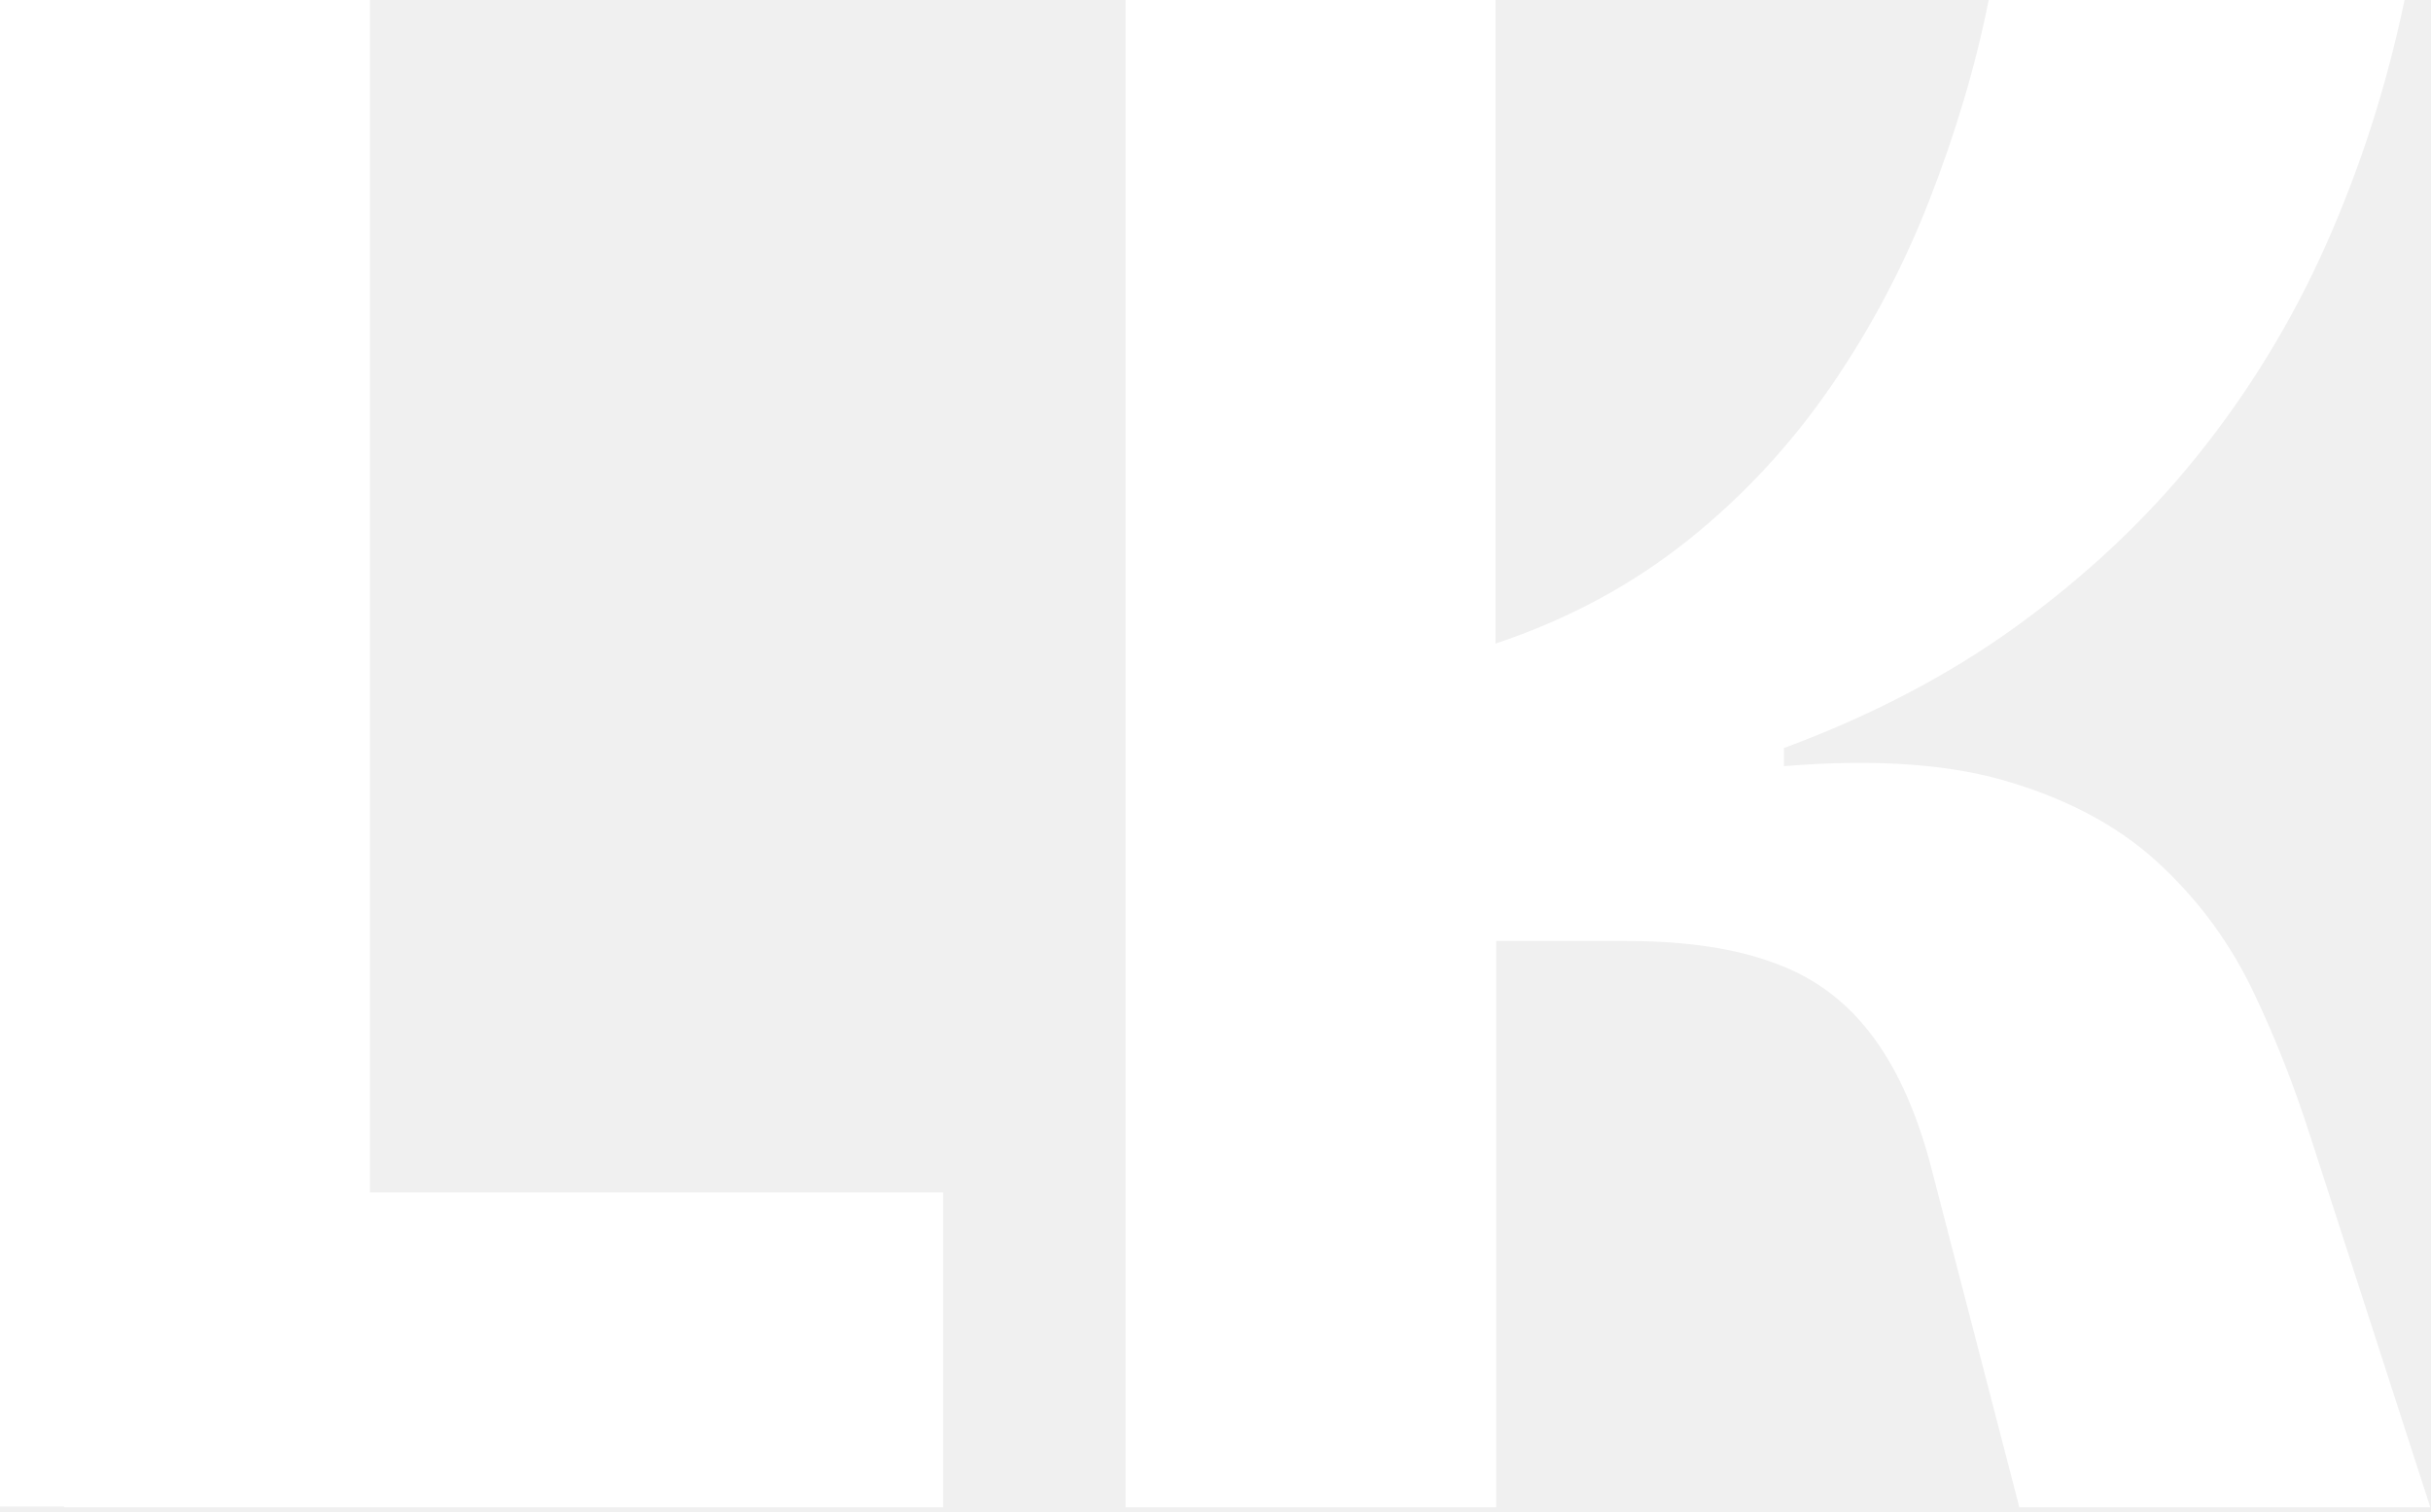
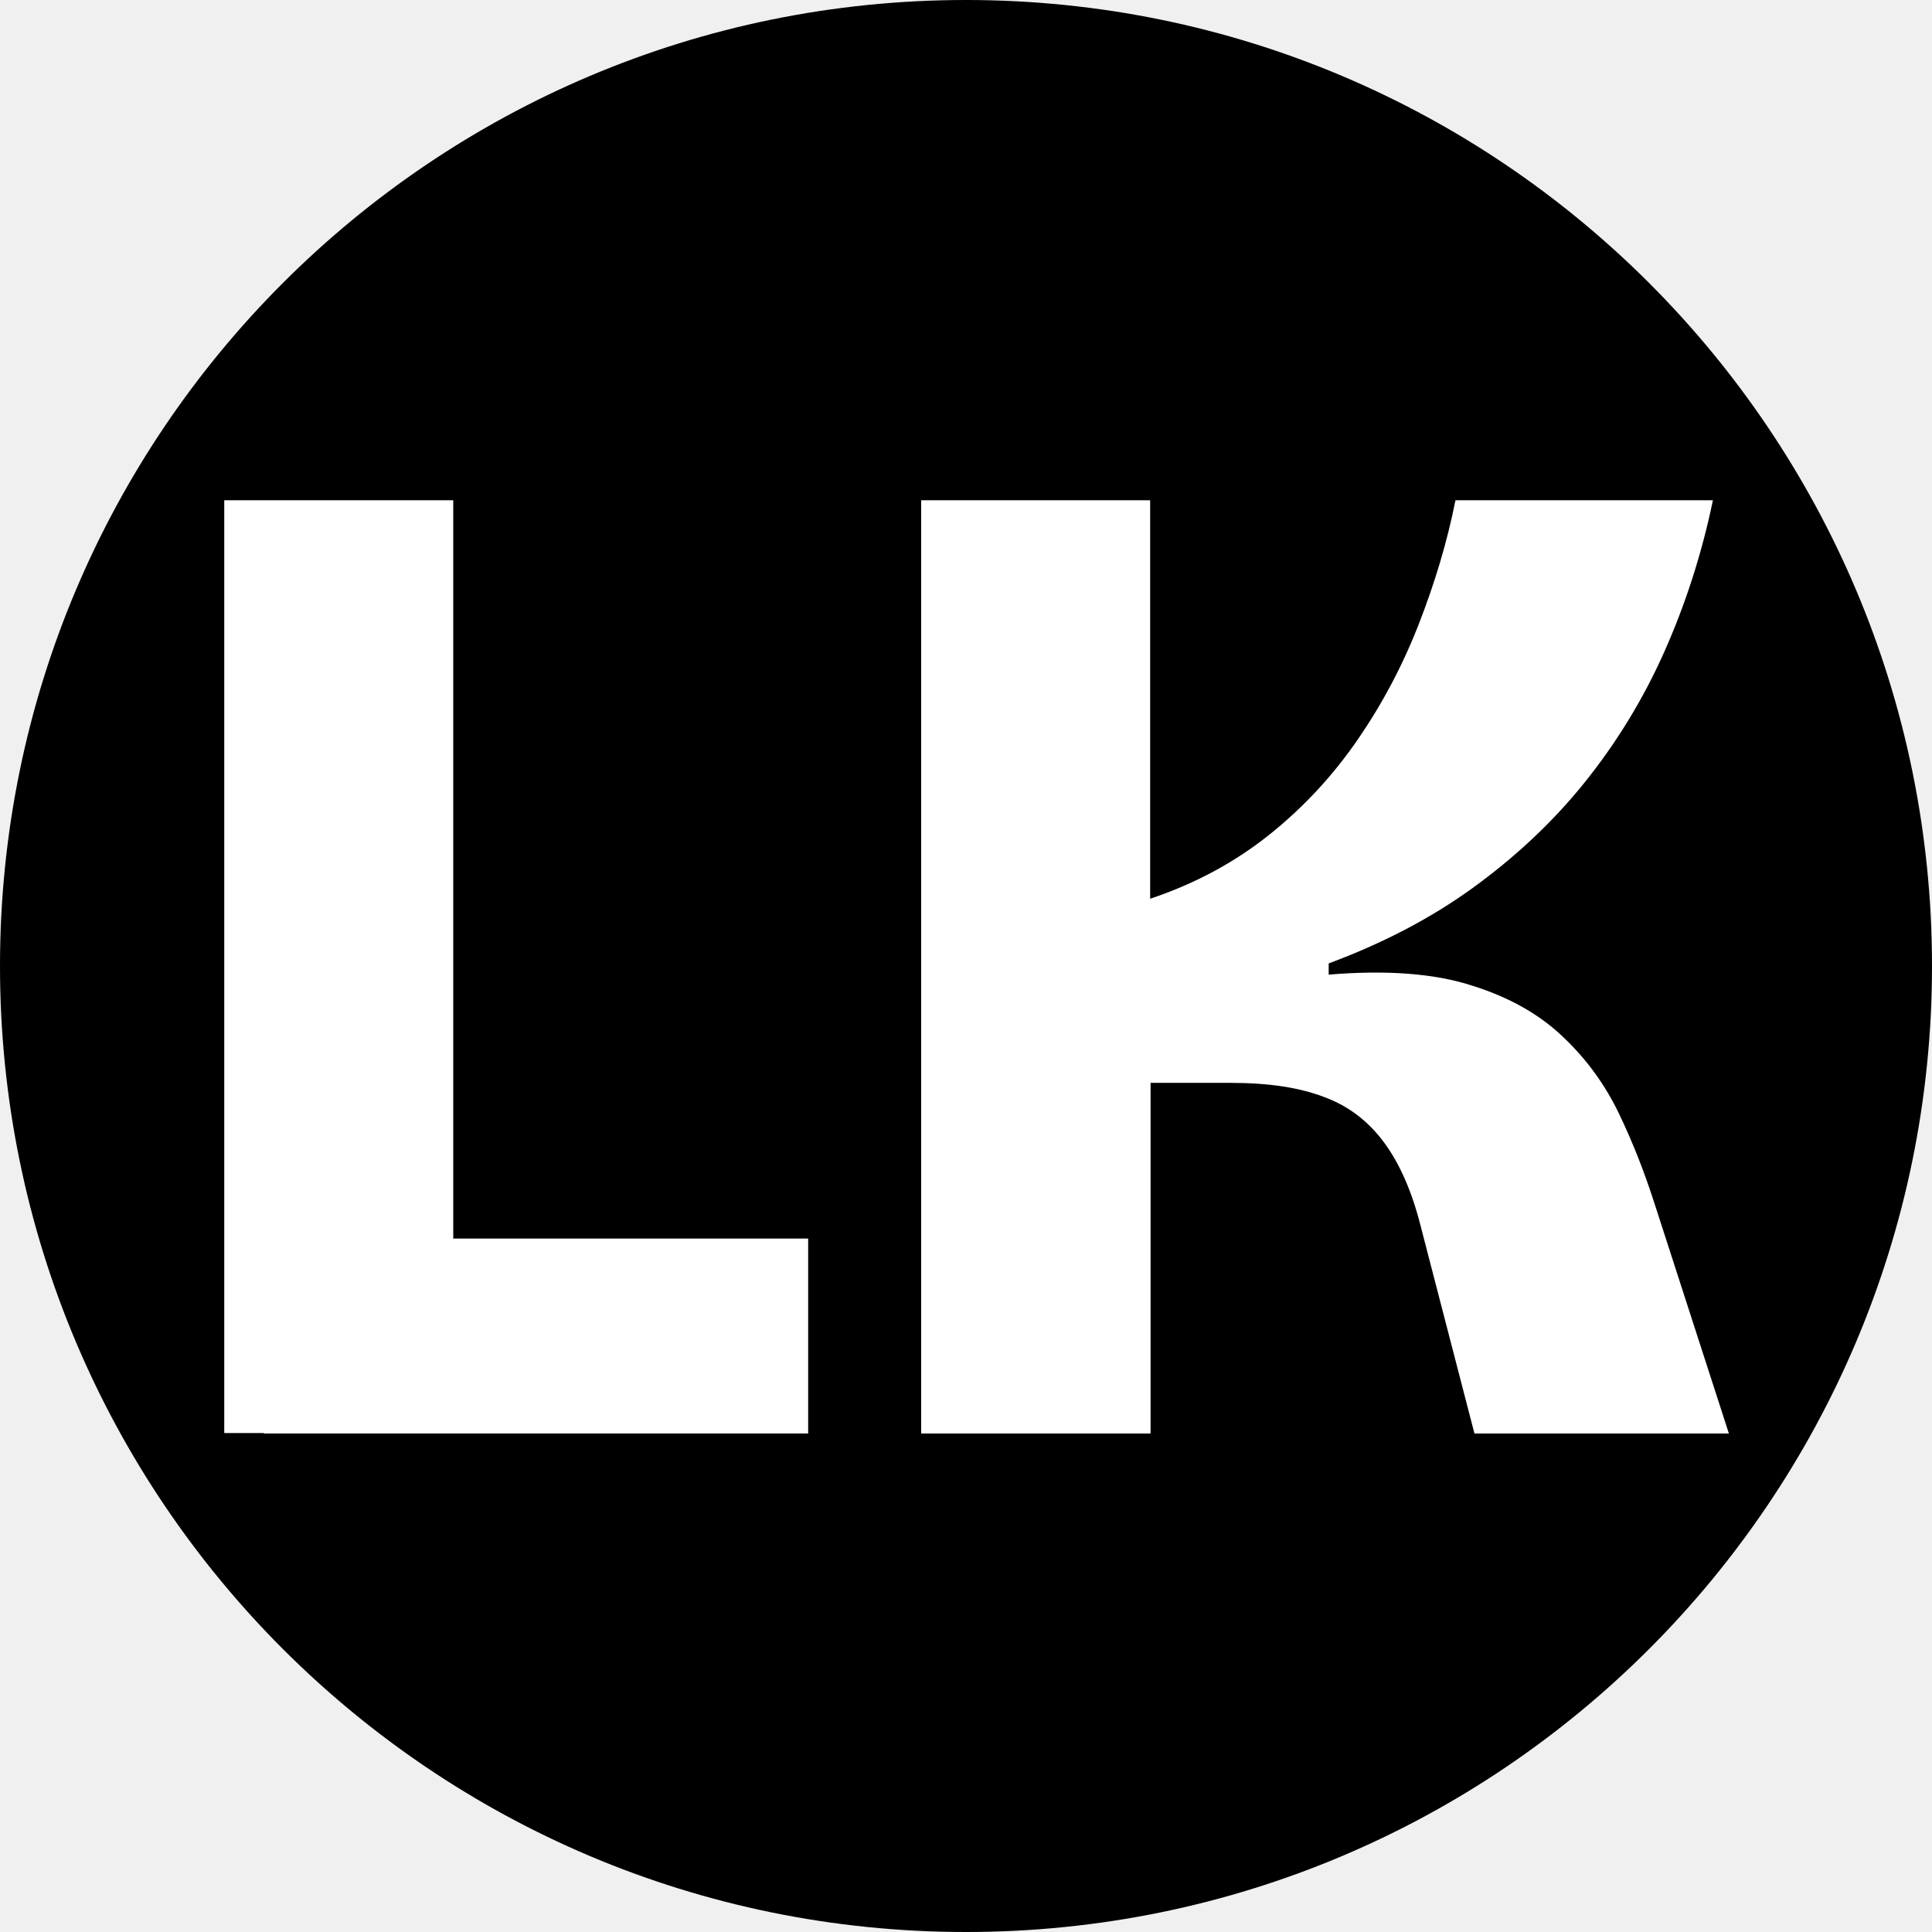
- <svg xmlns="http://www.w3.org/2000/svg" width="349" height="217" viewBox="0 0 349 217" fill="none">
-   <path d="M161.6 216.4V0H214.7V92.4C225.2 88.9 234.4 83.9 242.4 77.5C250.4 71.1 257.2 63.7 262.9 55.4C268.6 47.1 273.3 38.2 277 28.7C280.7 19.2 283.6 9.6 285.5 0H345.2C342.6 12.5 338.8 24.2 333.9 35.2C329 46.2 322.8 56.3 315.4 65.5C308 74.7 299.3 82.8 289.5 89.9C279.7 97 268.5 102.8 256.1 107.4V110C269.4 108.9 280.5 109.7 289.2 112.5C297.9 115.2 305 119.2 310.5 124.5C316 129.7 320.3 135.7 323.5 142.4C326.7 149.1 329.3 155.8 331.5 162.6L348.9 216.4H289.9L277.4 168.2C275.4 160.3 272.6 153.9 269 149C265.4 144.1 260.8 140.5 255.1 138.4C249.4 136.2 242.2 135.1 233.5 135.1H214.8V216.4H161.6Z" fill="white" />
-   <path d="M0 216.4V0H53.1V216.3H0V216.4ZM9.2 216.4V171.2H135.4V216.4H9.2Z" fill="white" />
+ <svg xmlns="http://www.w3.org/2000/svg" width="448" height="448" viewBox="0 0 448 448" fill="none">
+   <circle cx="224" cy="224" r="224" fill="black" />
+   <path d="M213.6 332.4V116H266.7V208.4C277.2 204.9 286.4 199.9 294.4 193.5C302.4 187.1 309.2 179.7 314.9 171.4C320.6 163.1 325.3 154.2 329 144.7C332.7 135.2 335.6 125.6 337.5 116H397.2C394.6 128.5 390.8 140.2 385.9 151.2C381 162.2 374.8 172.3 367.4 181.5C360 190.7 351.3 198.8 341.5 205.9C331.7 213 320.5 218.8 308.1 223.4V226C321.4 224.9 332.5 225.7 341.2 228.5C349.9 231.2 357 235.2 362.5 240.5C368 245.7 372.3 251.7 375.5 258.4C378.7 265.1 381.3 271.8 383.5 278.6L400.9 332.4H341.9L329.4 284.2C327.4 276.3 324.6 269.9 321 265C317.4 260.1 312.8 256.5 307.1 254.4C301.4 252.2 294.2 251.1 285.5 251.1H266.8V332.4H213.6Z" fill="white" />
+   <path d="M52 332.4V116H105.1V332.3H52V332.4ZM61.2 332.4V287.2H187.4V332.4H61.2Z" fill="white" />
</svg>
